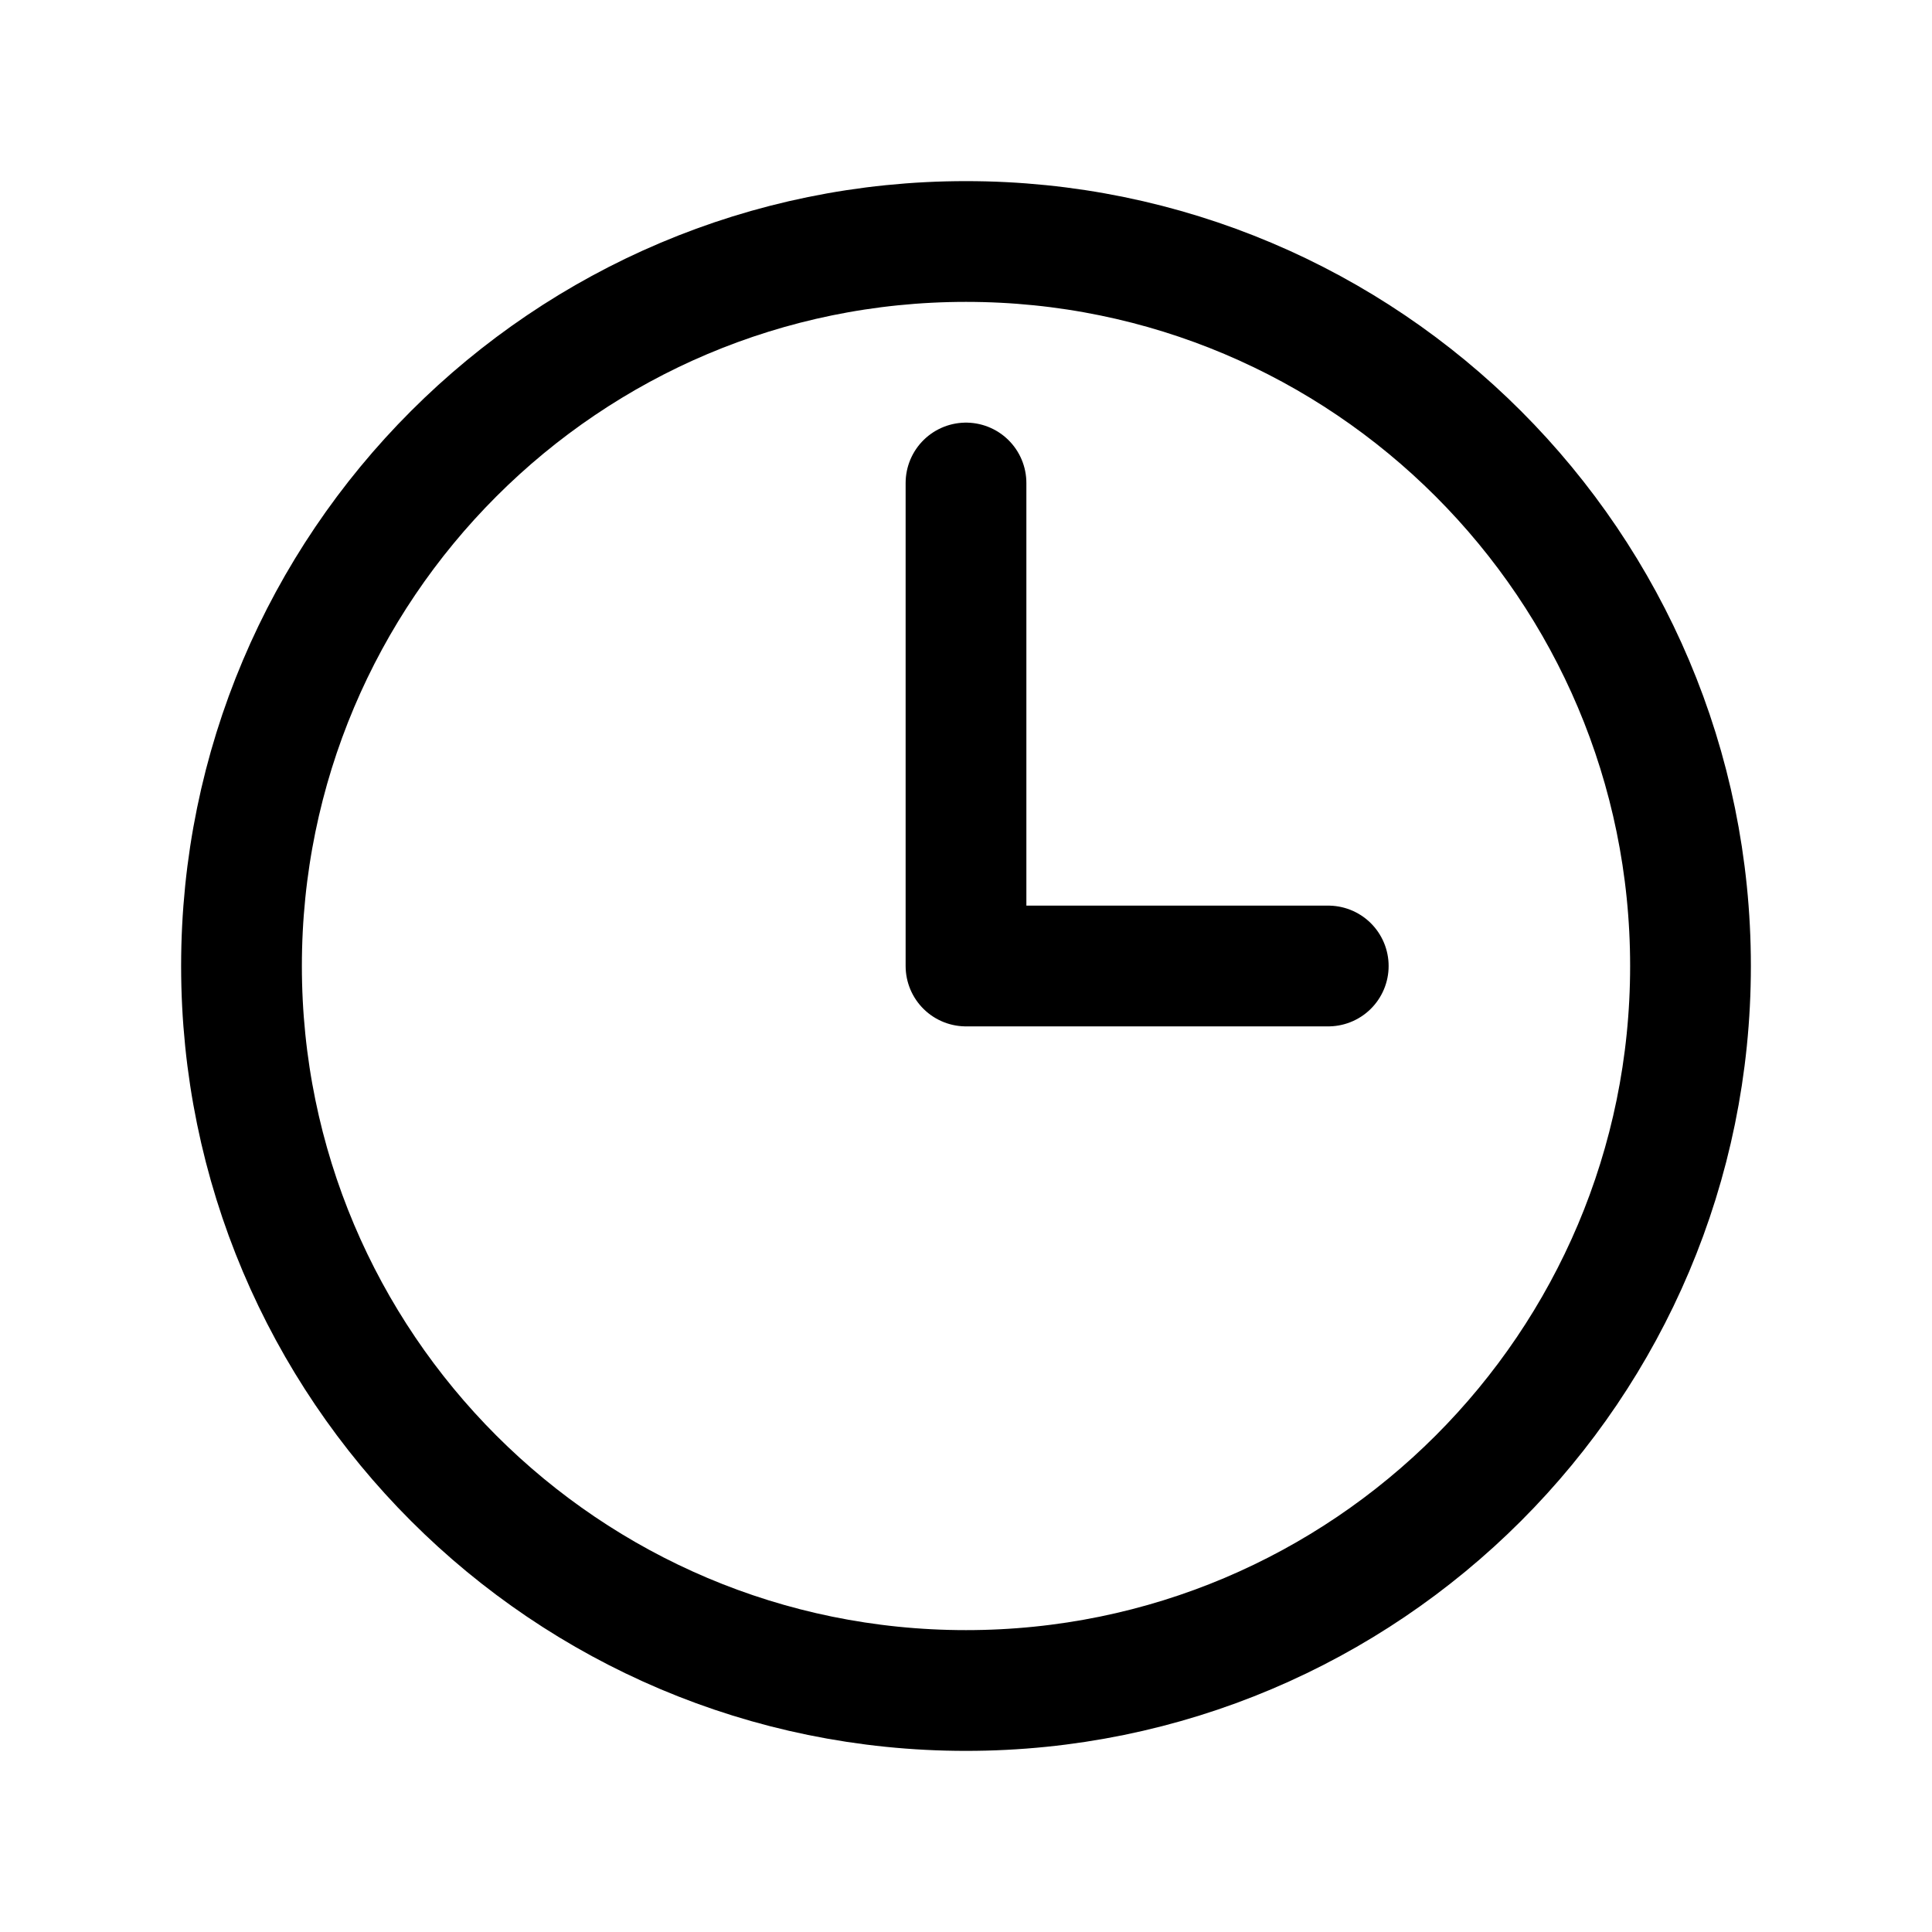
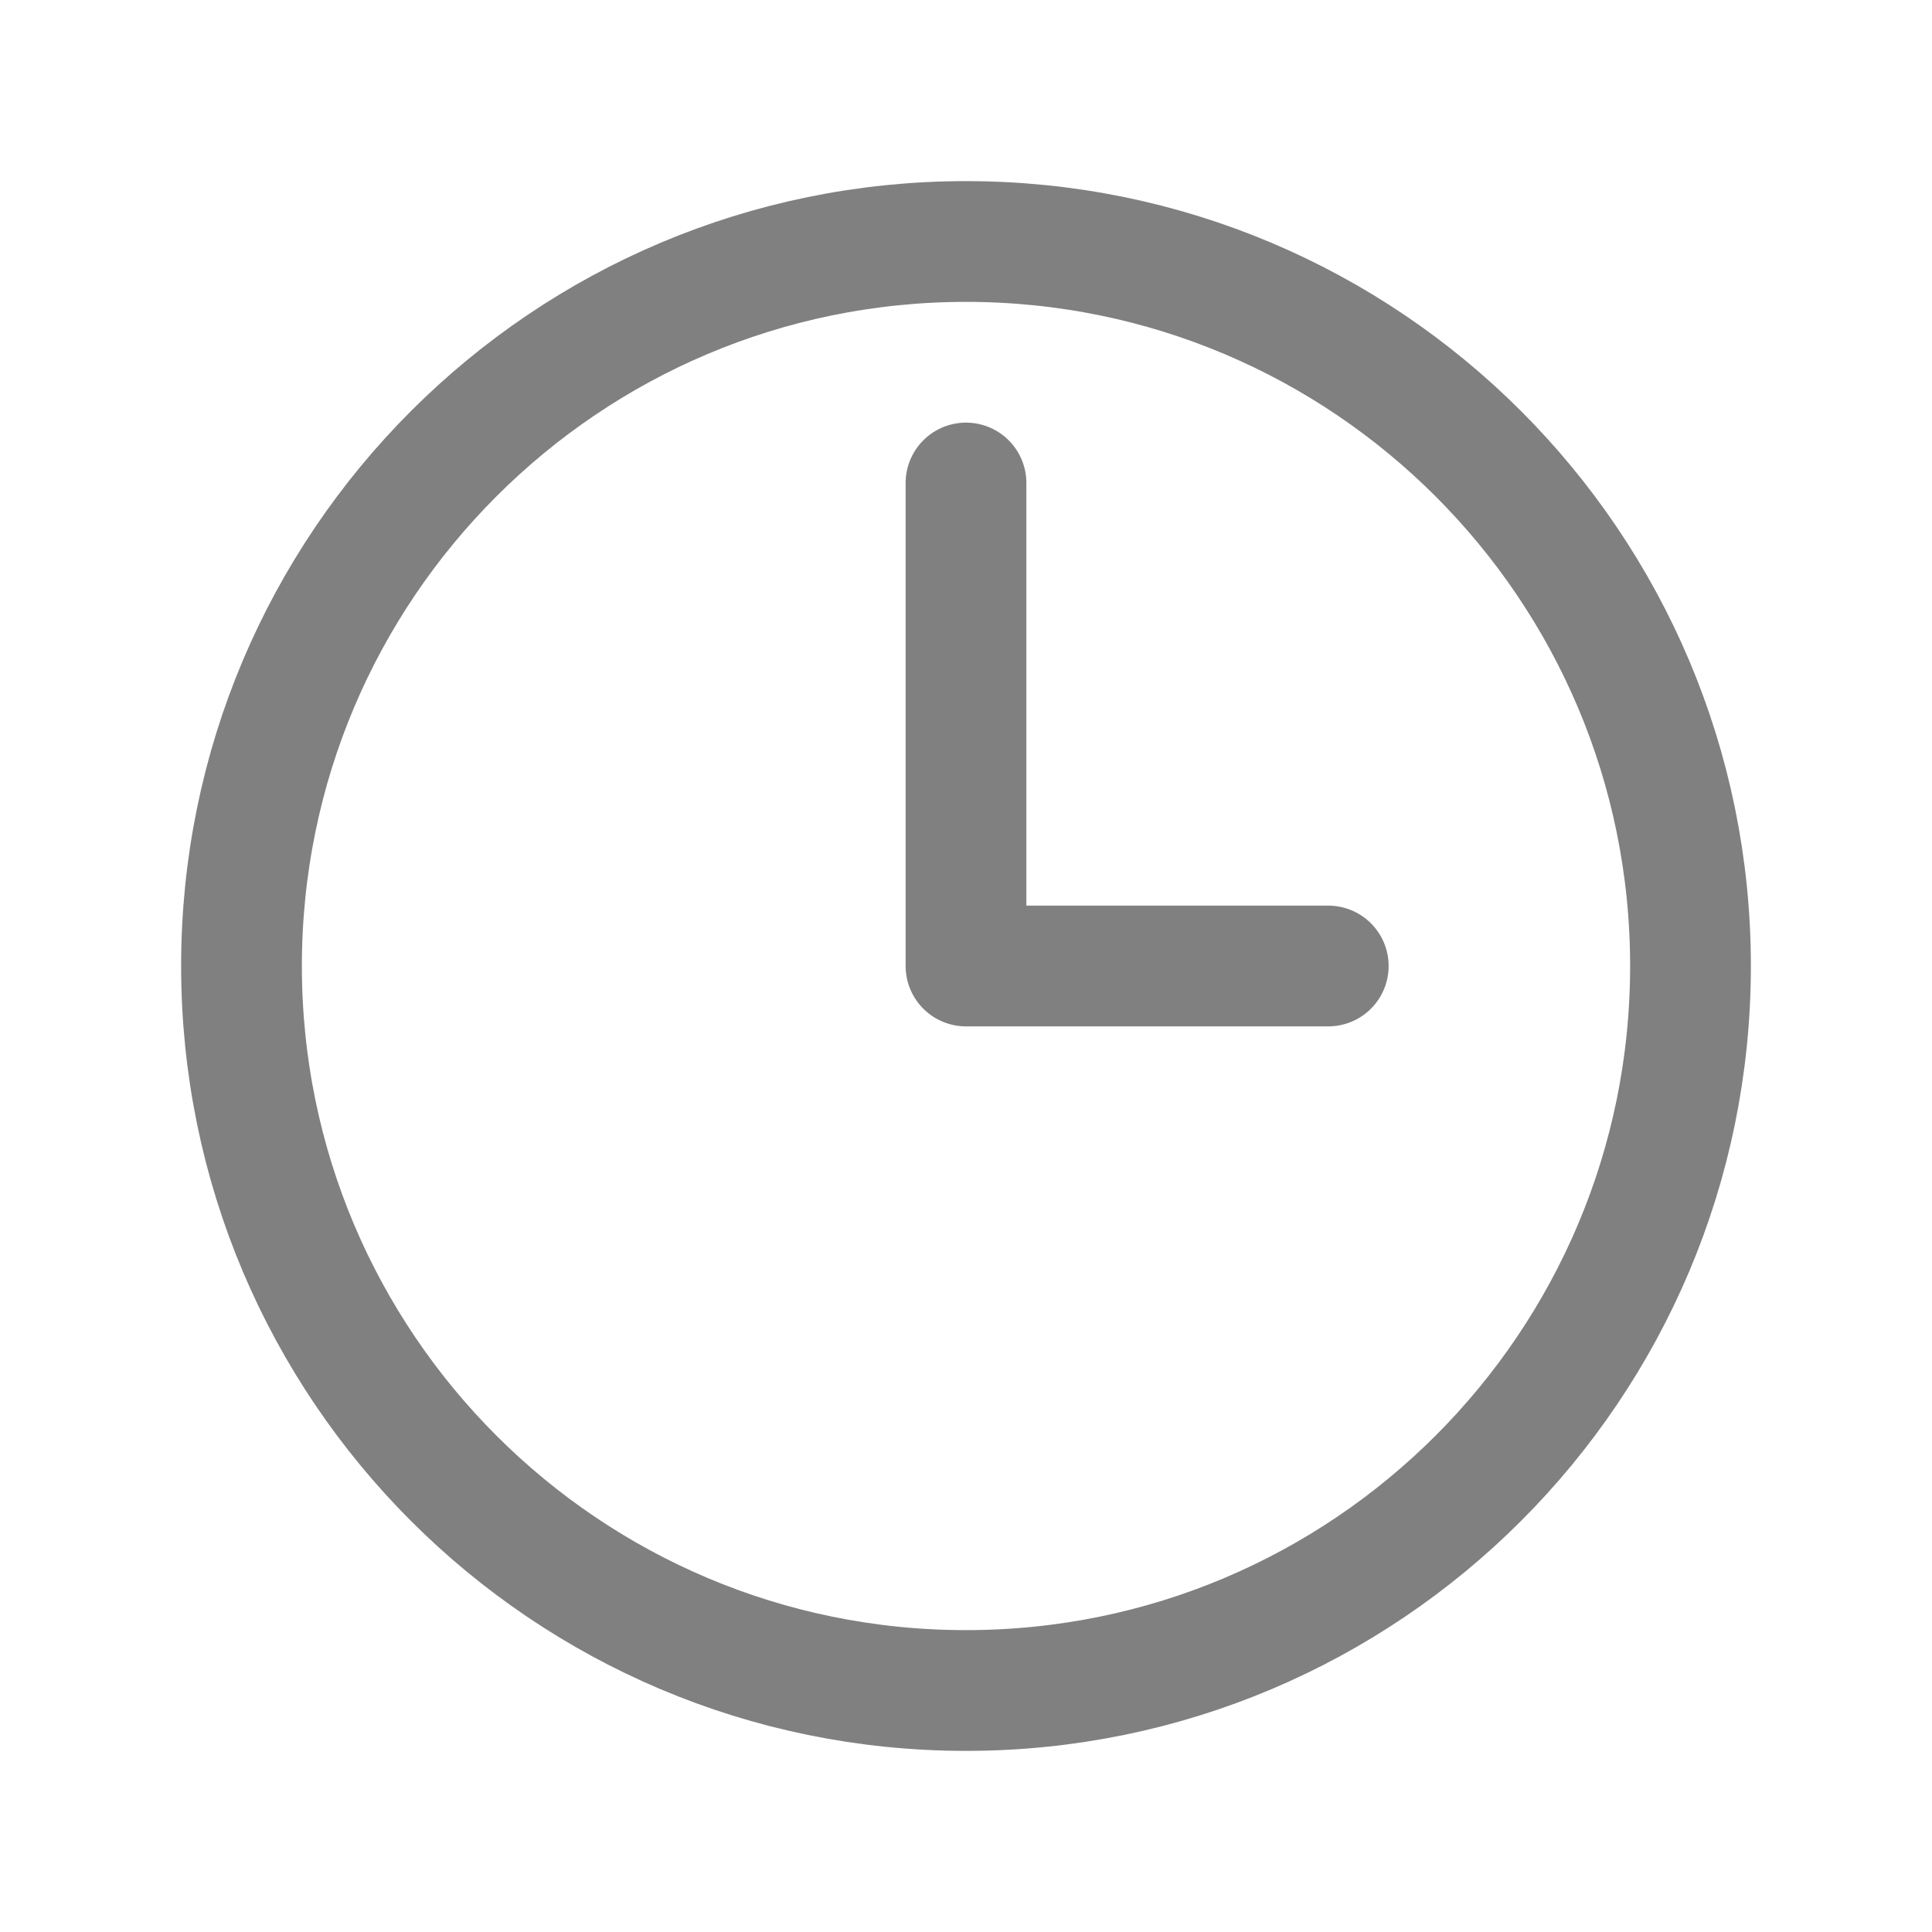
- <svg xmlns="http://www.w3.org/2000/svg" fill="none" viewBox="0 0 24 24" stroke-width="1.5" stroke="currentColor" class="size-6">
+ <svg xmlns="http://www.w3.org/2000/svg" fill="none" viewBox="0 0 24 24" stroke-width="1.5" stroke="gray" class="size-6">
  <path stroke-linecap="round" stroke-linejoin="round" d="M12 6v6h4.5m4.5 0a9 9 0 1 1-18 0 9 9 0 0 1 18 0Z" />
</svg>
